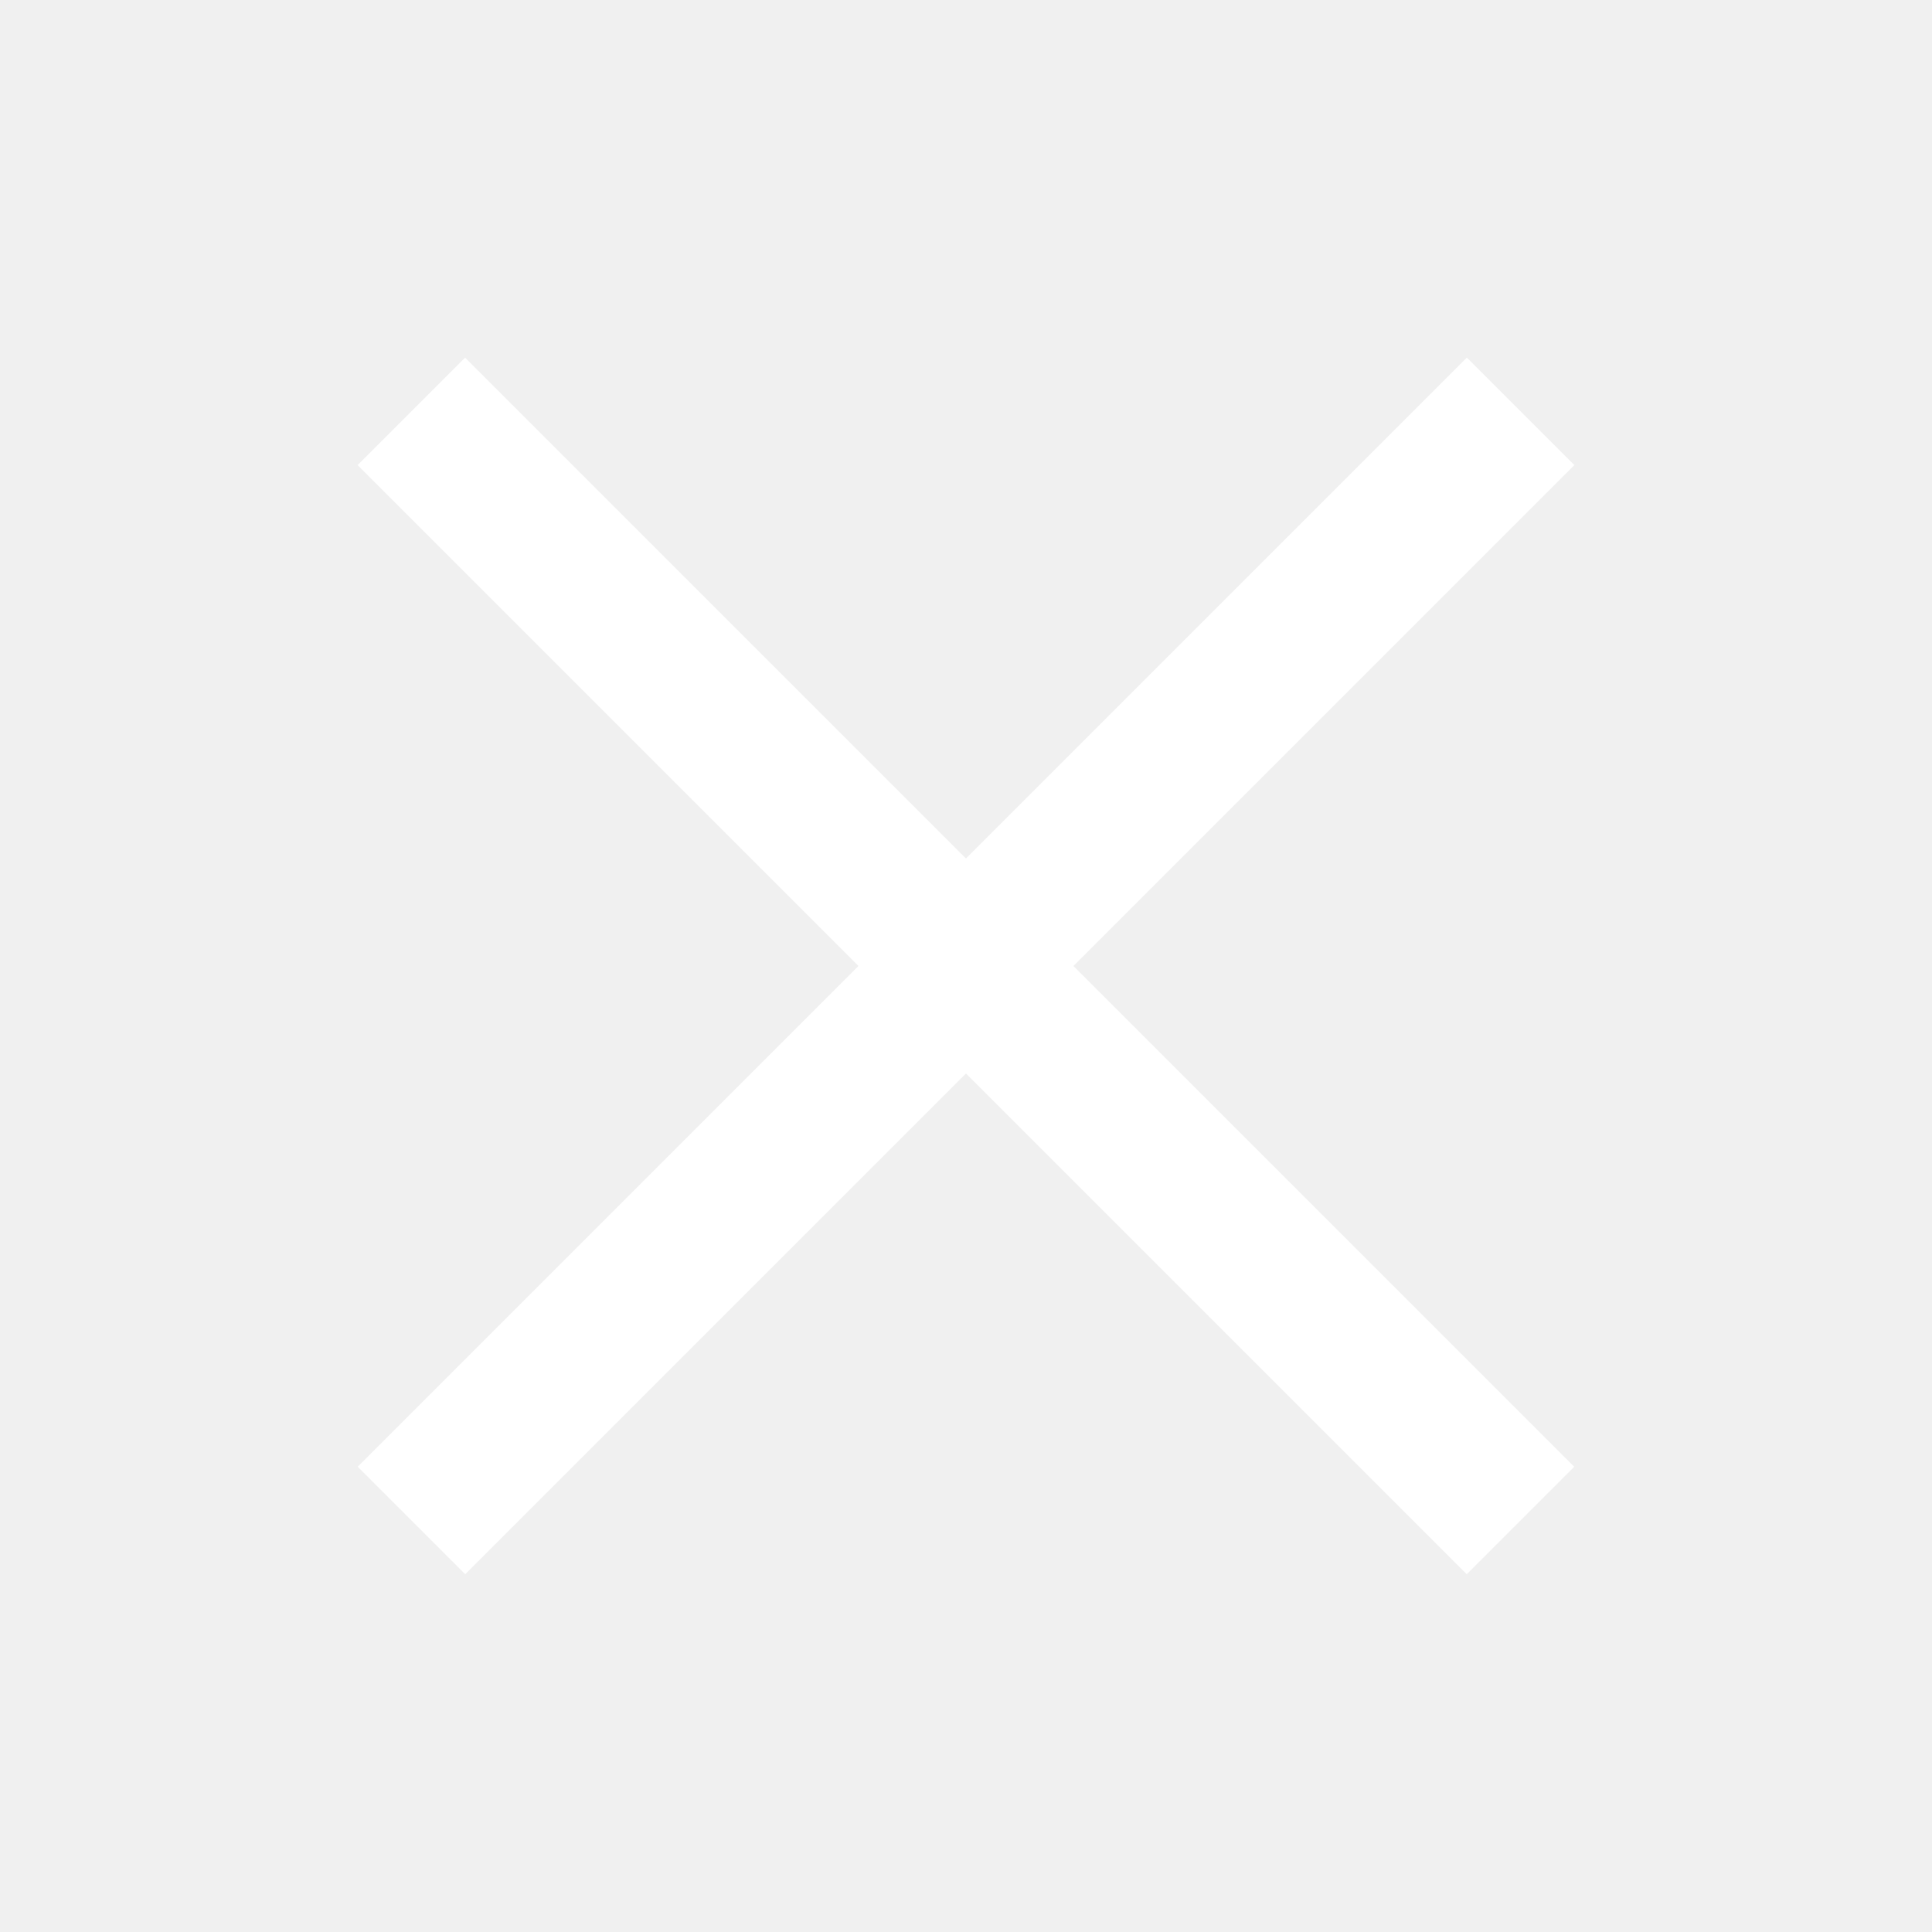
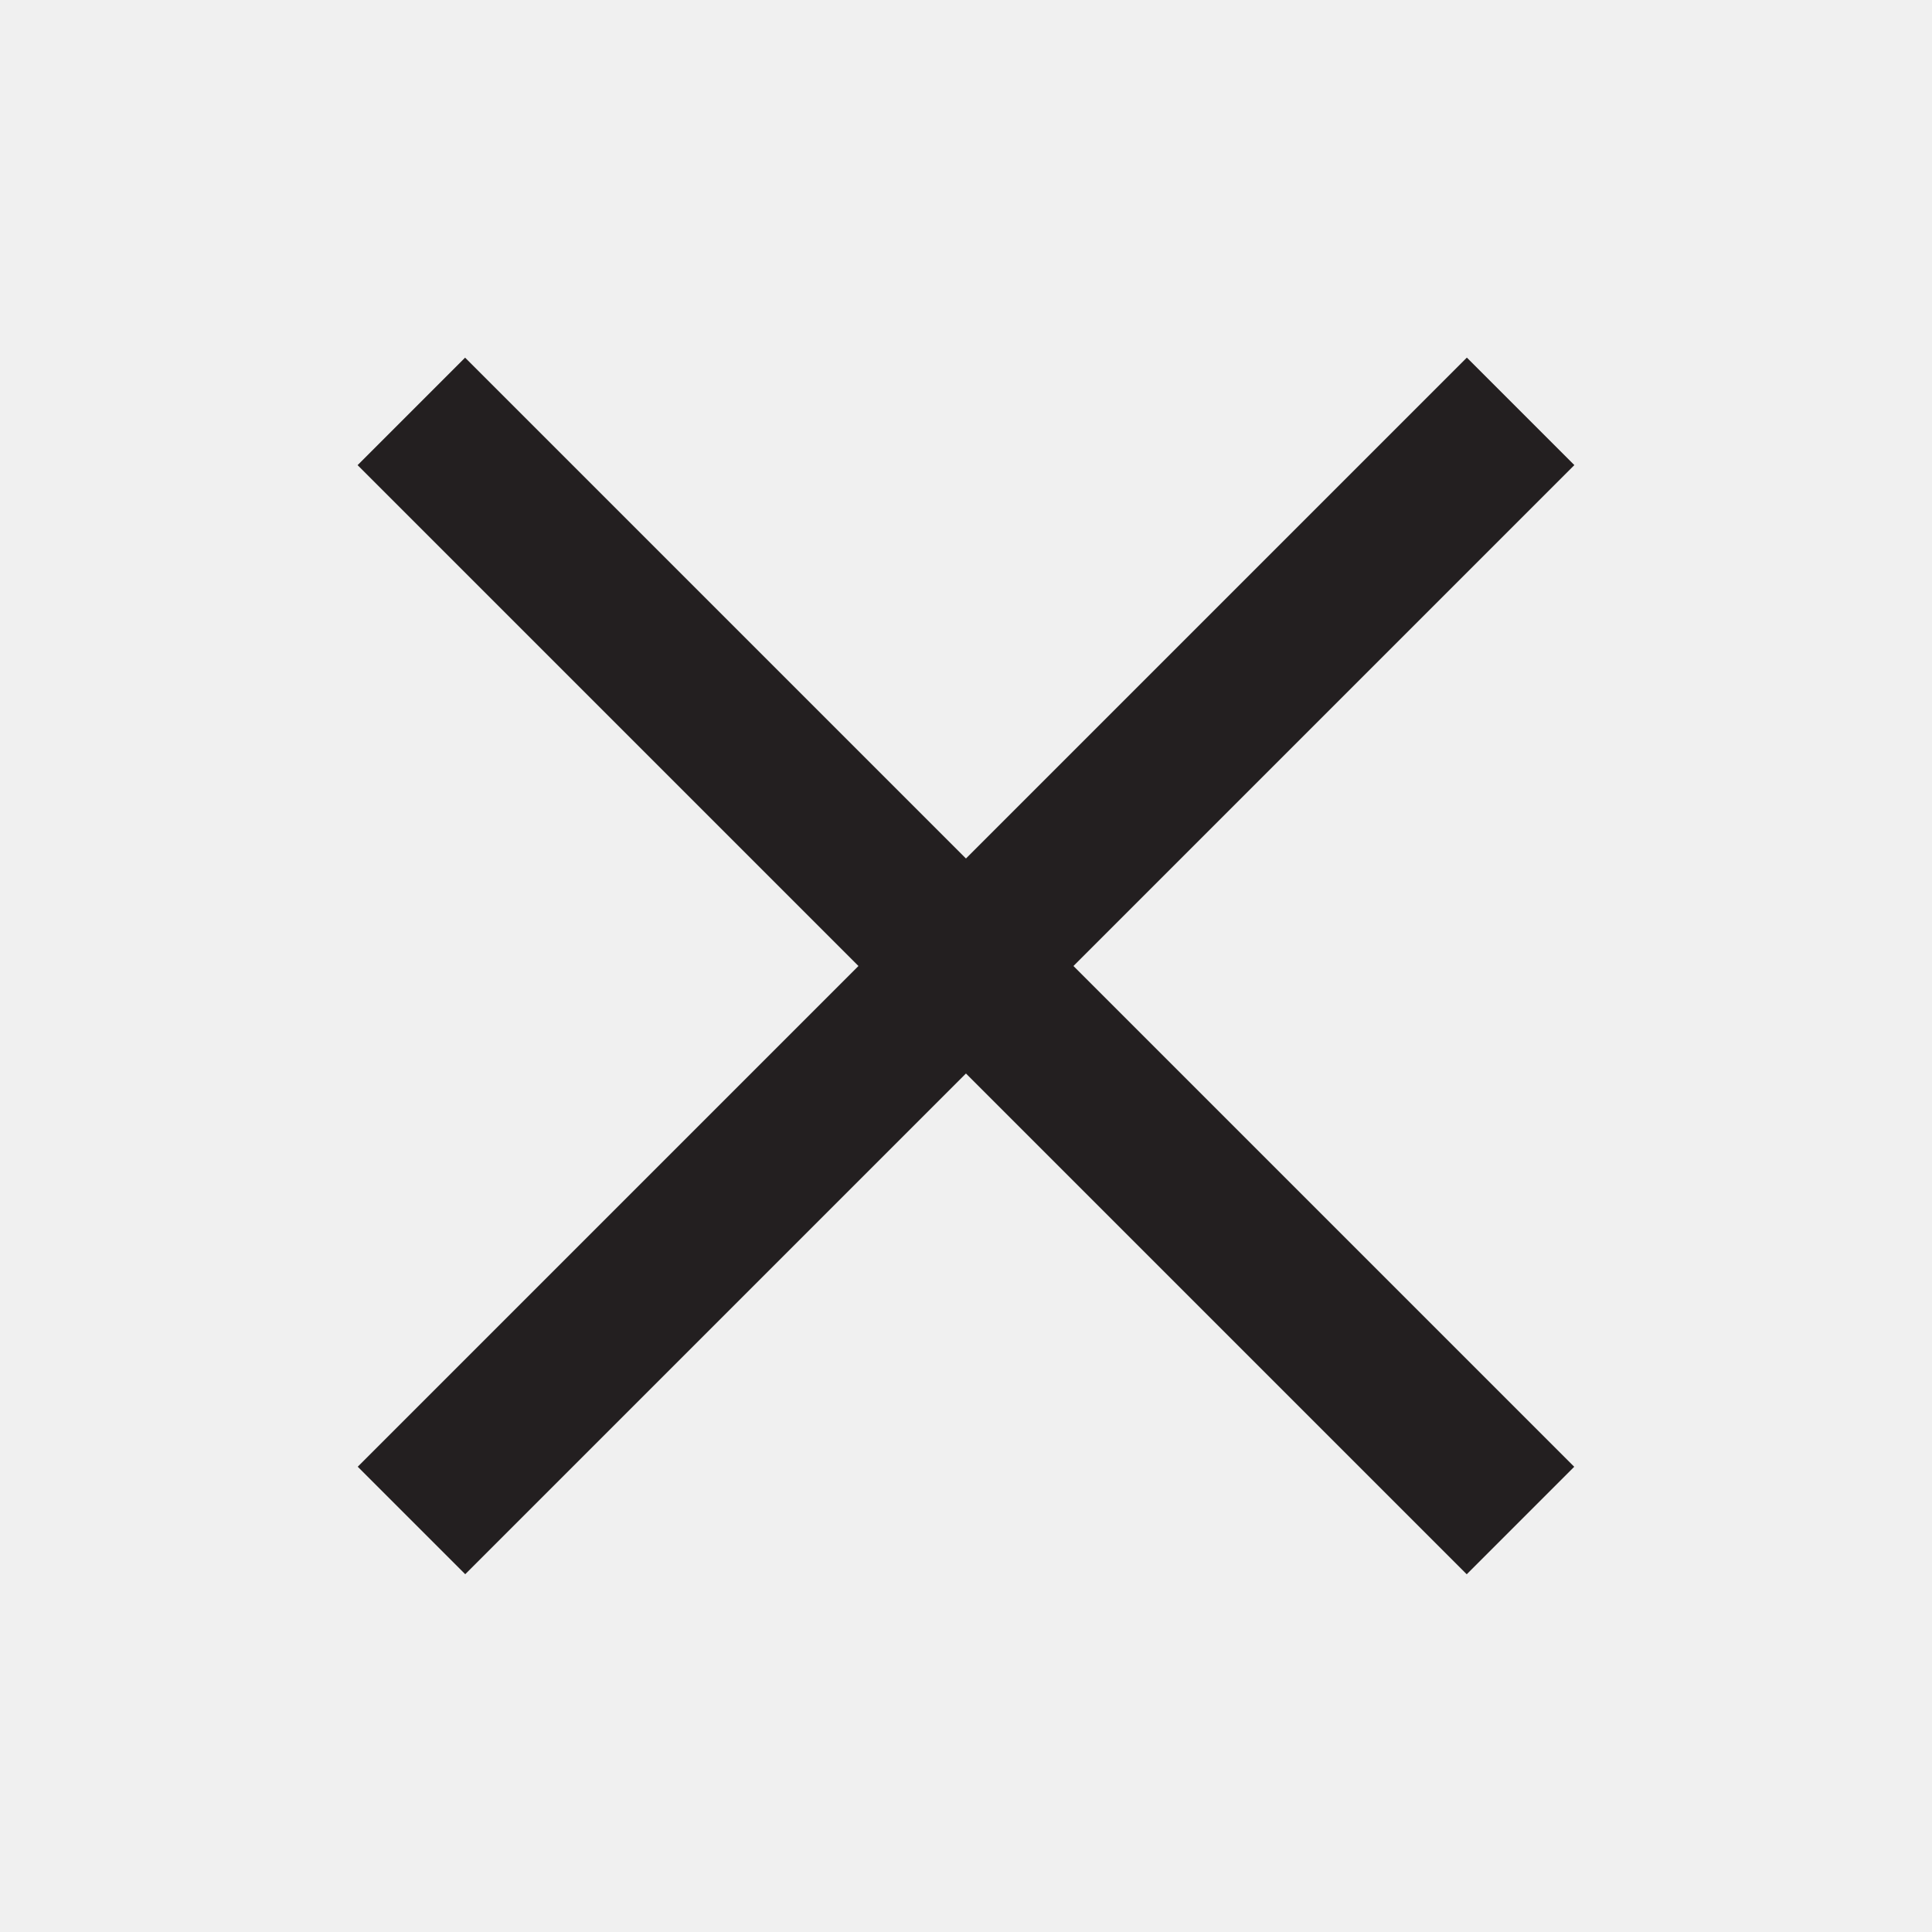
<svg xmlns="http://www.w3.org/2000/svg" id="Layer_1" data-name="Layer 1" viewBox="0 0 144 144">
  <defs>
-     <style>.cls-1{fill:#fff;}</style>
+     <style>.cls-1{fill:#231f20;}</style>
  </defs>
  <rect class="cls-1" x="13.55" y="66.33" width="116.91" height="11.33" transform="translate(-29.82 72) rotate(-45)" />
  <rect class="cls-1" x="13.55" y="66.33" width="116.91" height="11.33" transform="translate(72 173.82) rotate(-135)" />
</svg>
